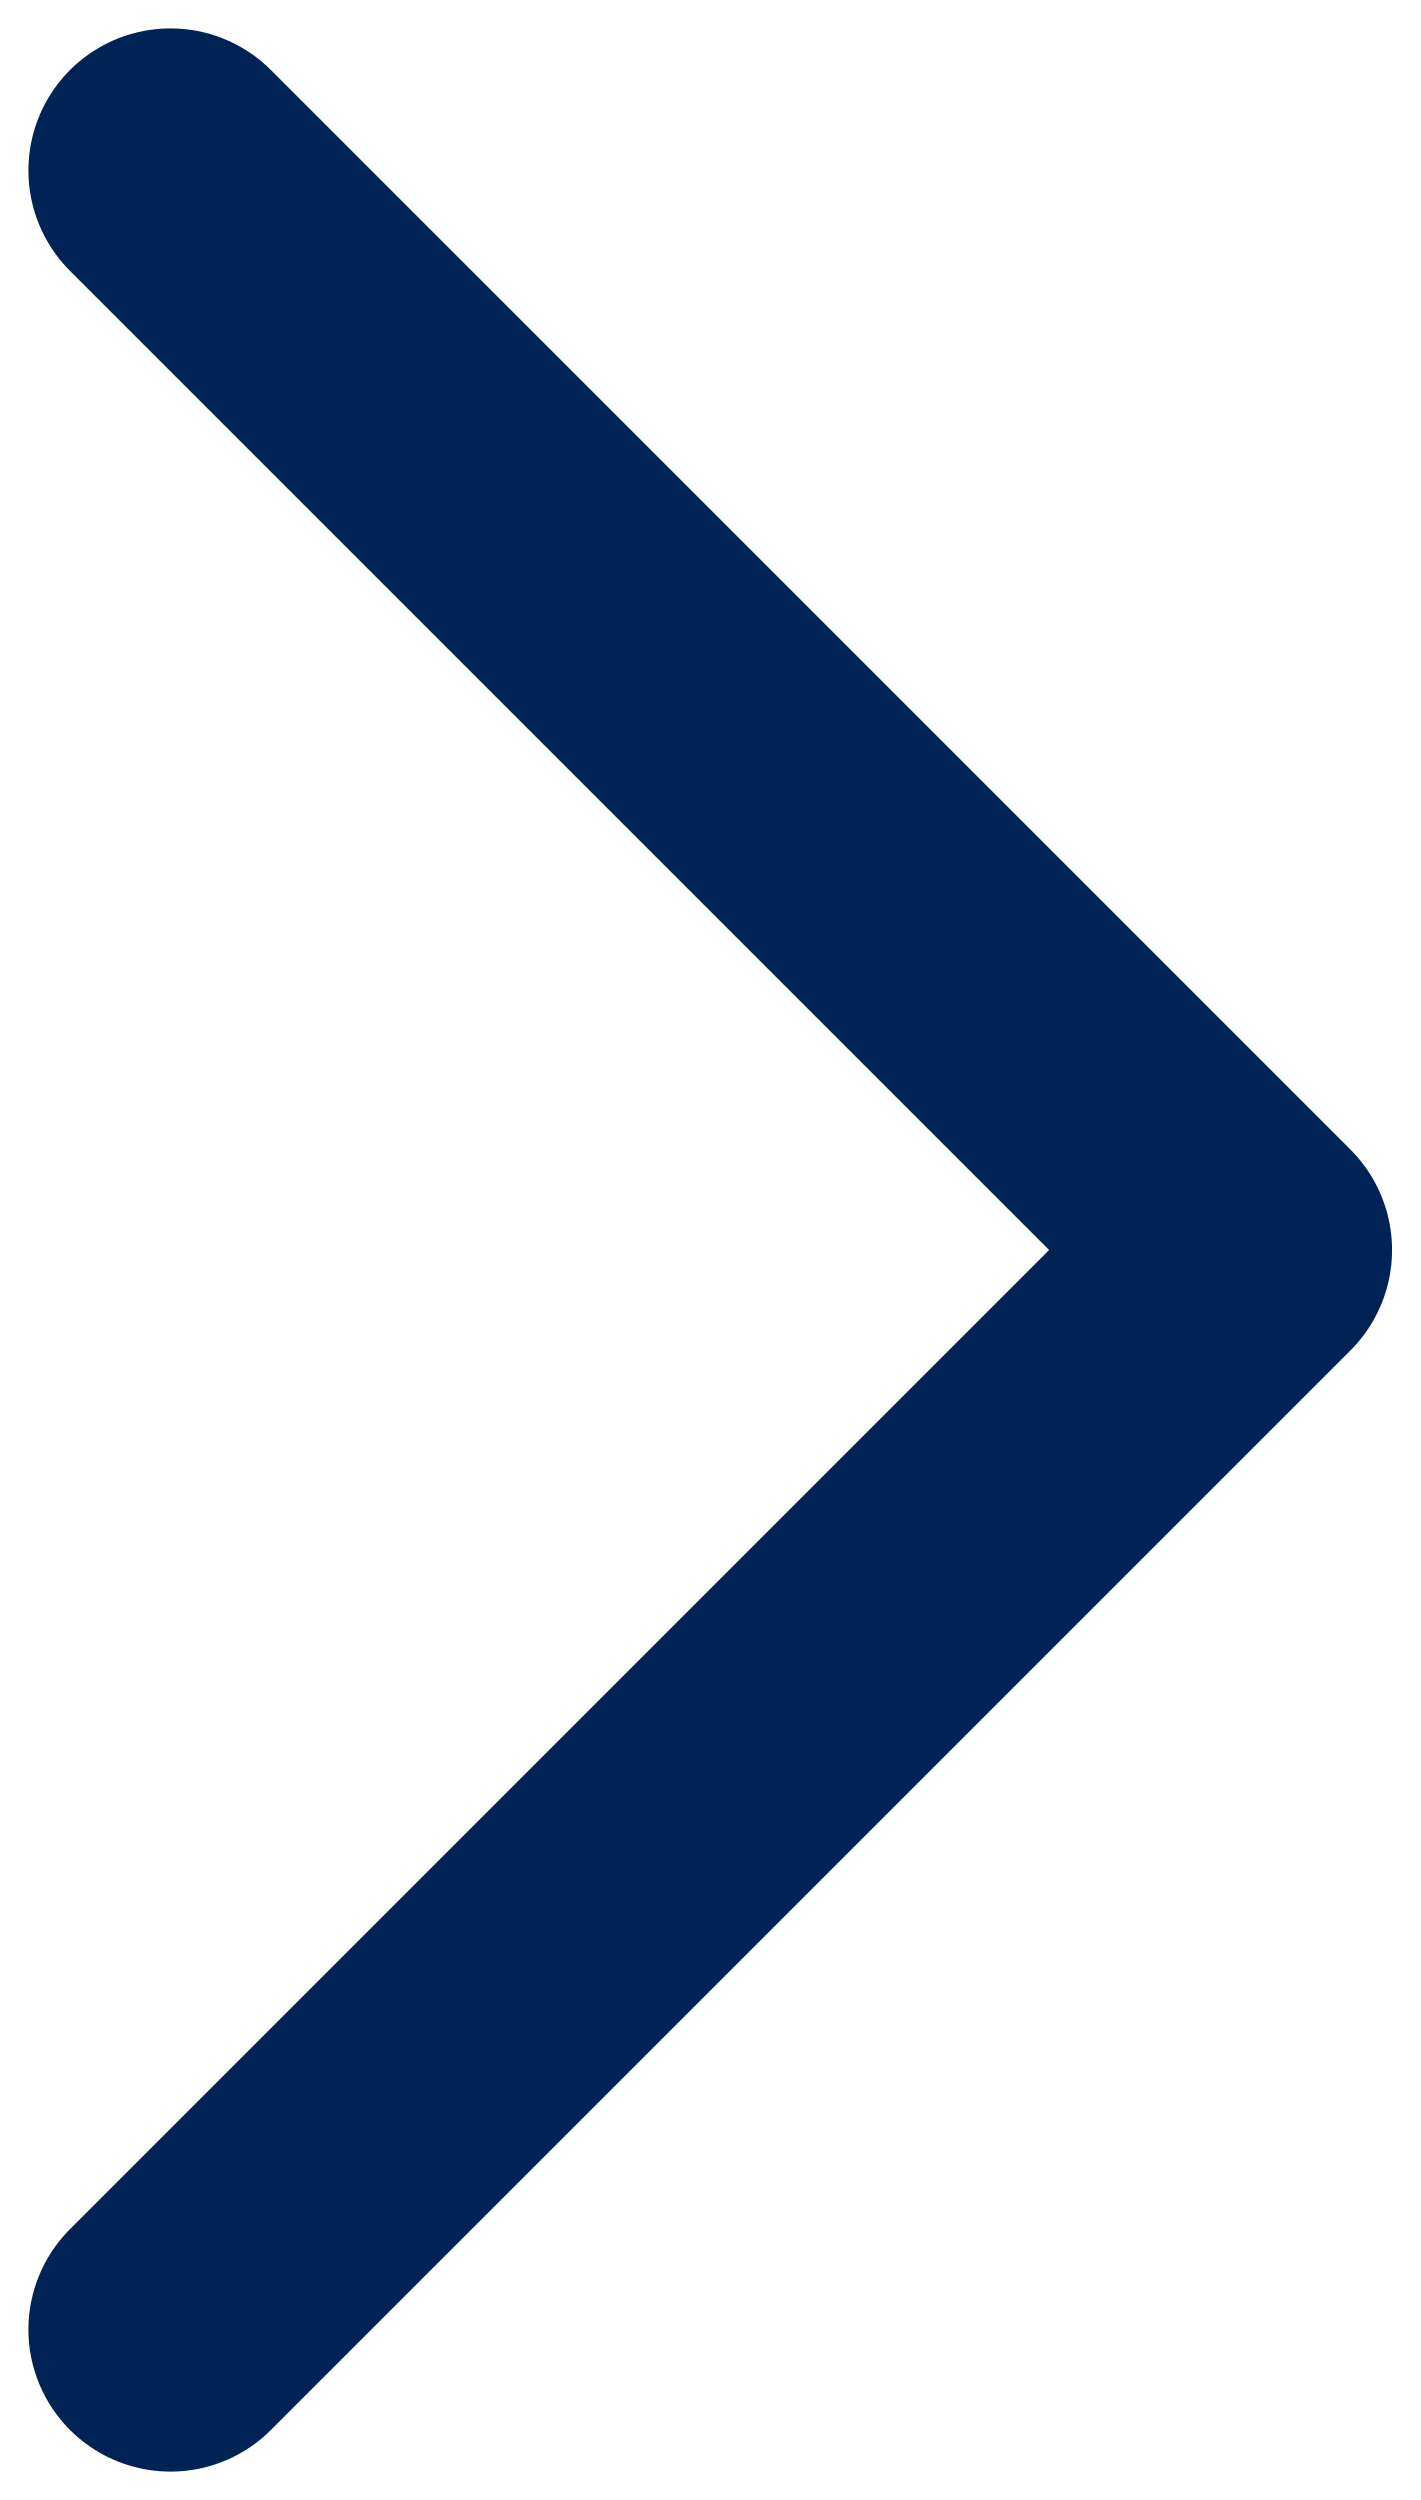
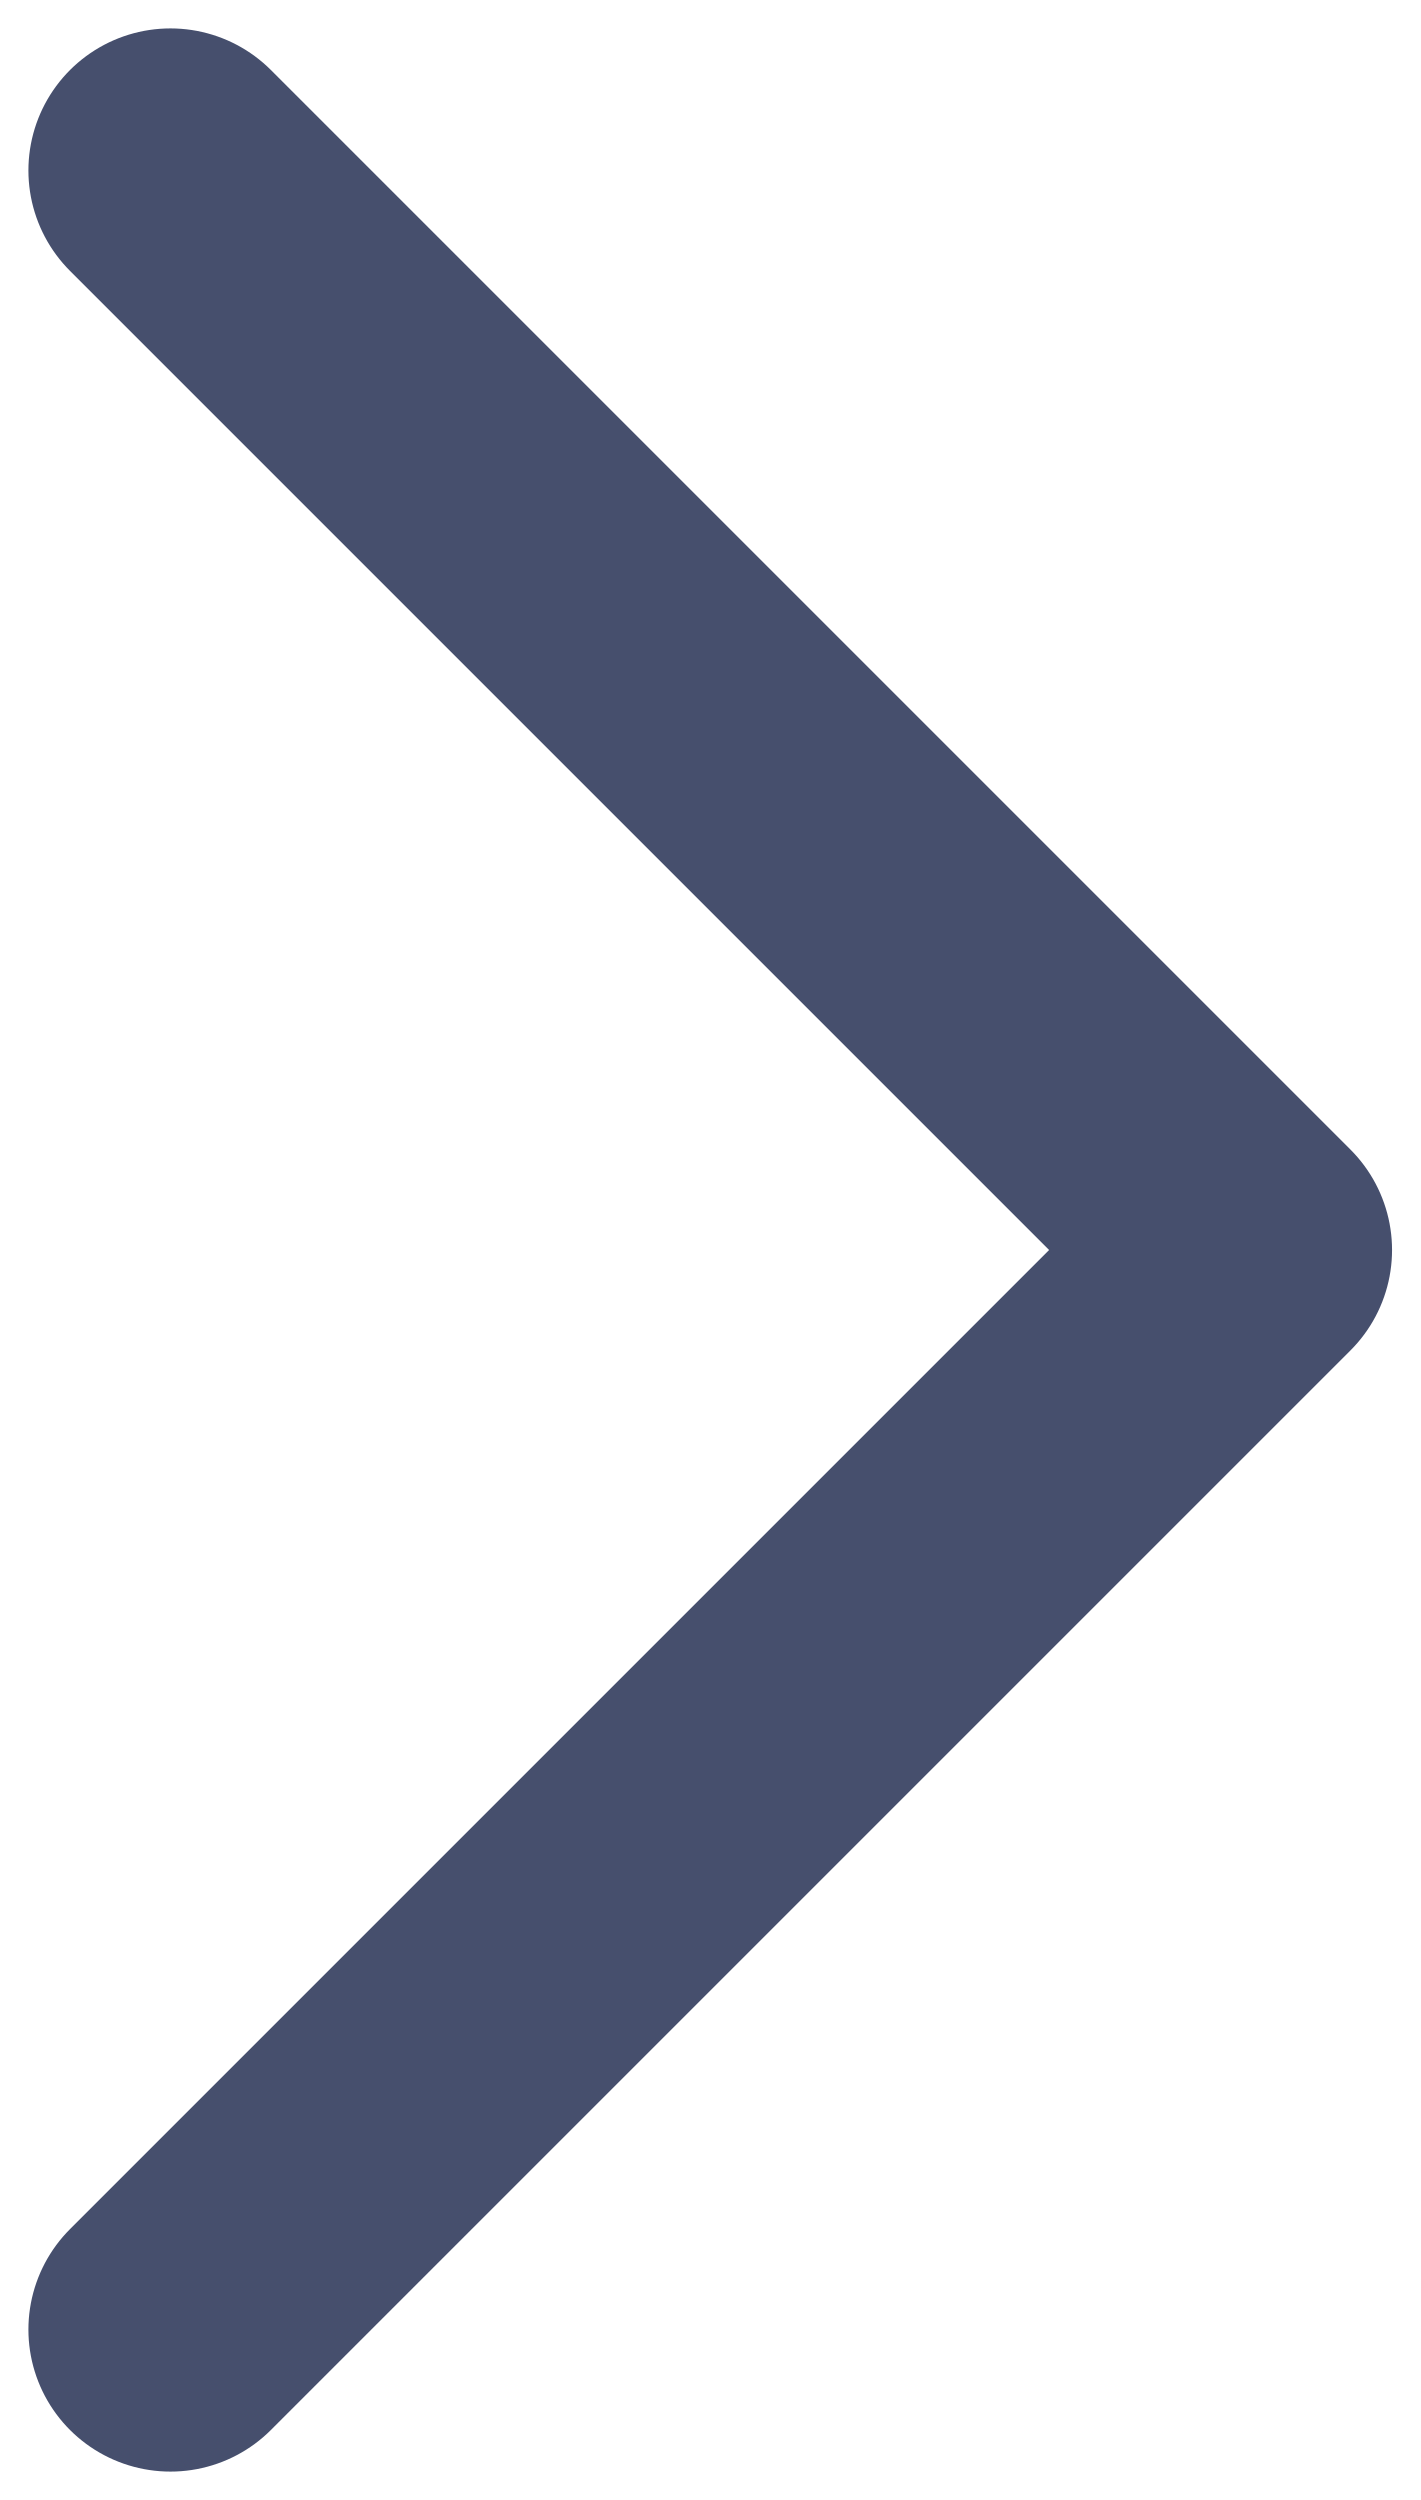
<svg xmlns="http://www.w3.org/2000/svg" width="25" height="44" viewBox="0 0 25 44" fill="none">
-   <path d="M3 41L22 22L3 3" stroke="#002255" stroke-width="5" stroke-miterlimit="10" stroke-linecap="round" stroke-linejoin="round" />
+   <path d="M3 41L22 22L3 3" stroke="#464f6d" stroke-width="5" stroke-miterlimit="10" stroke-linecap="round" stroke-linejoin="round" />
</svg>
